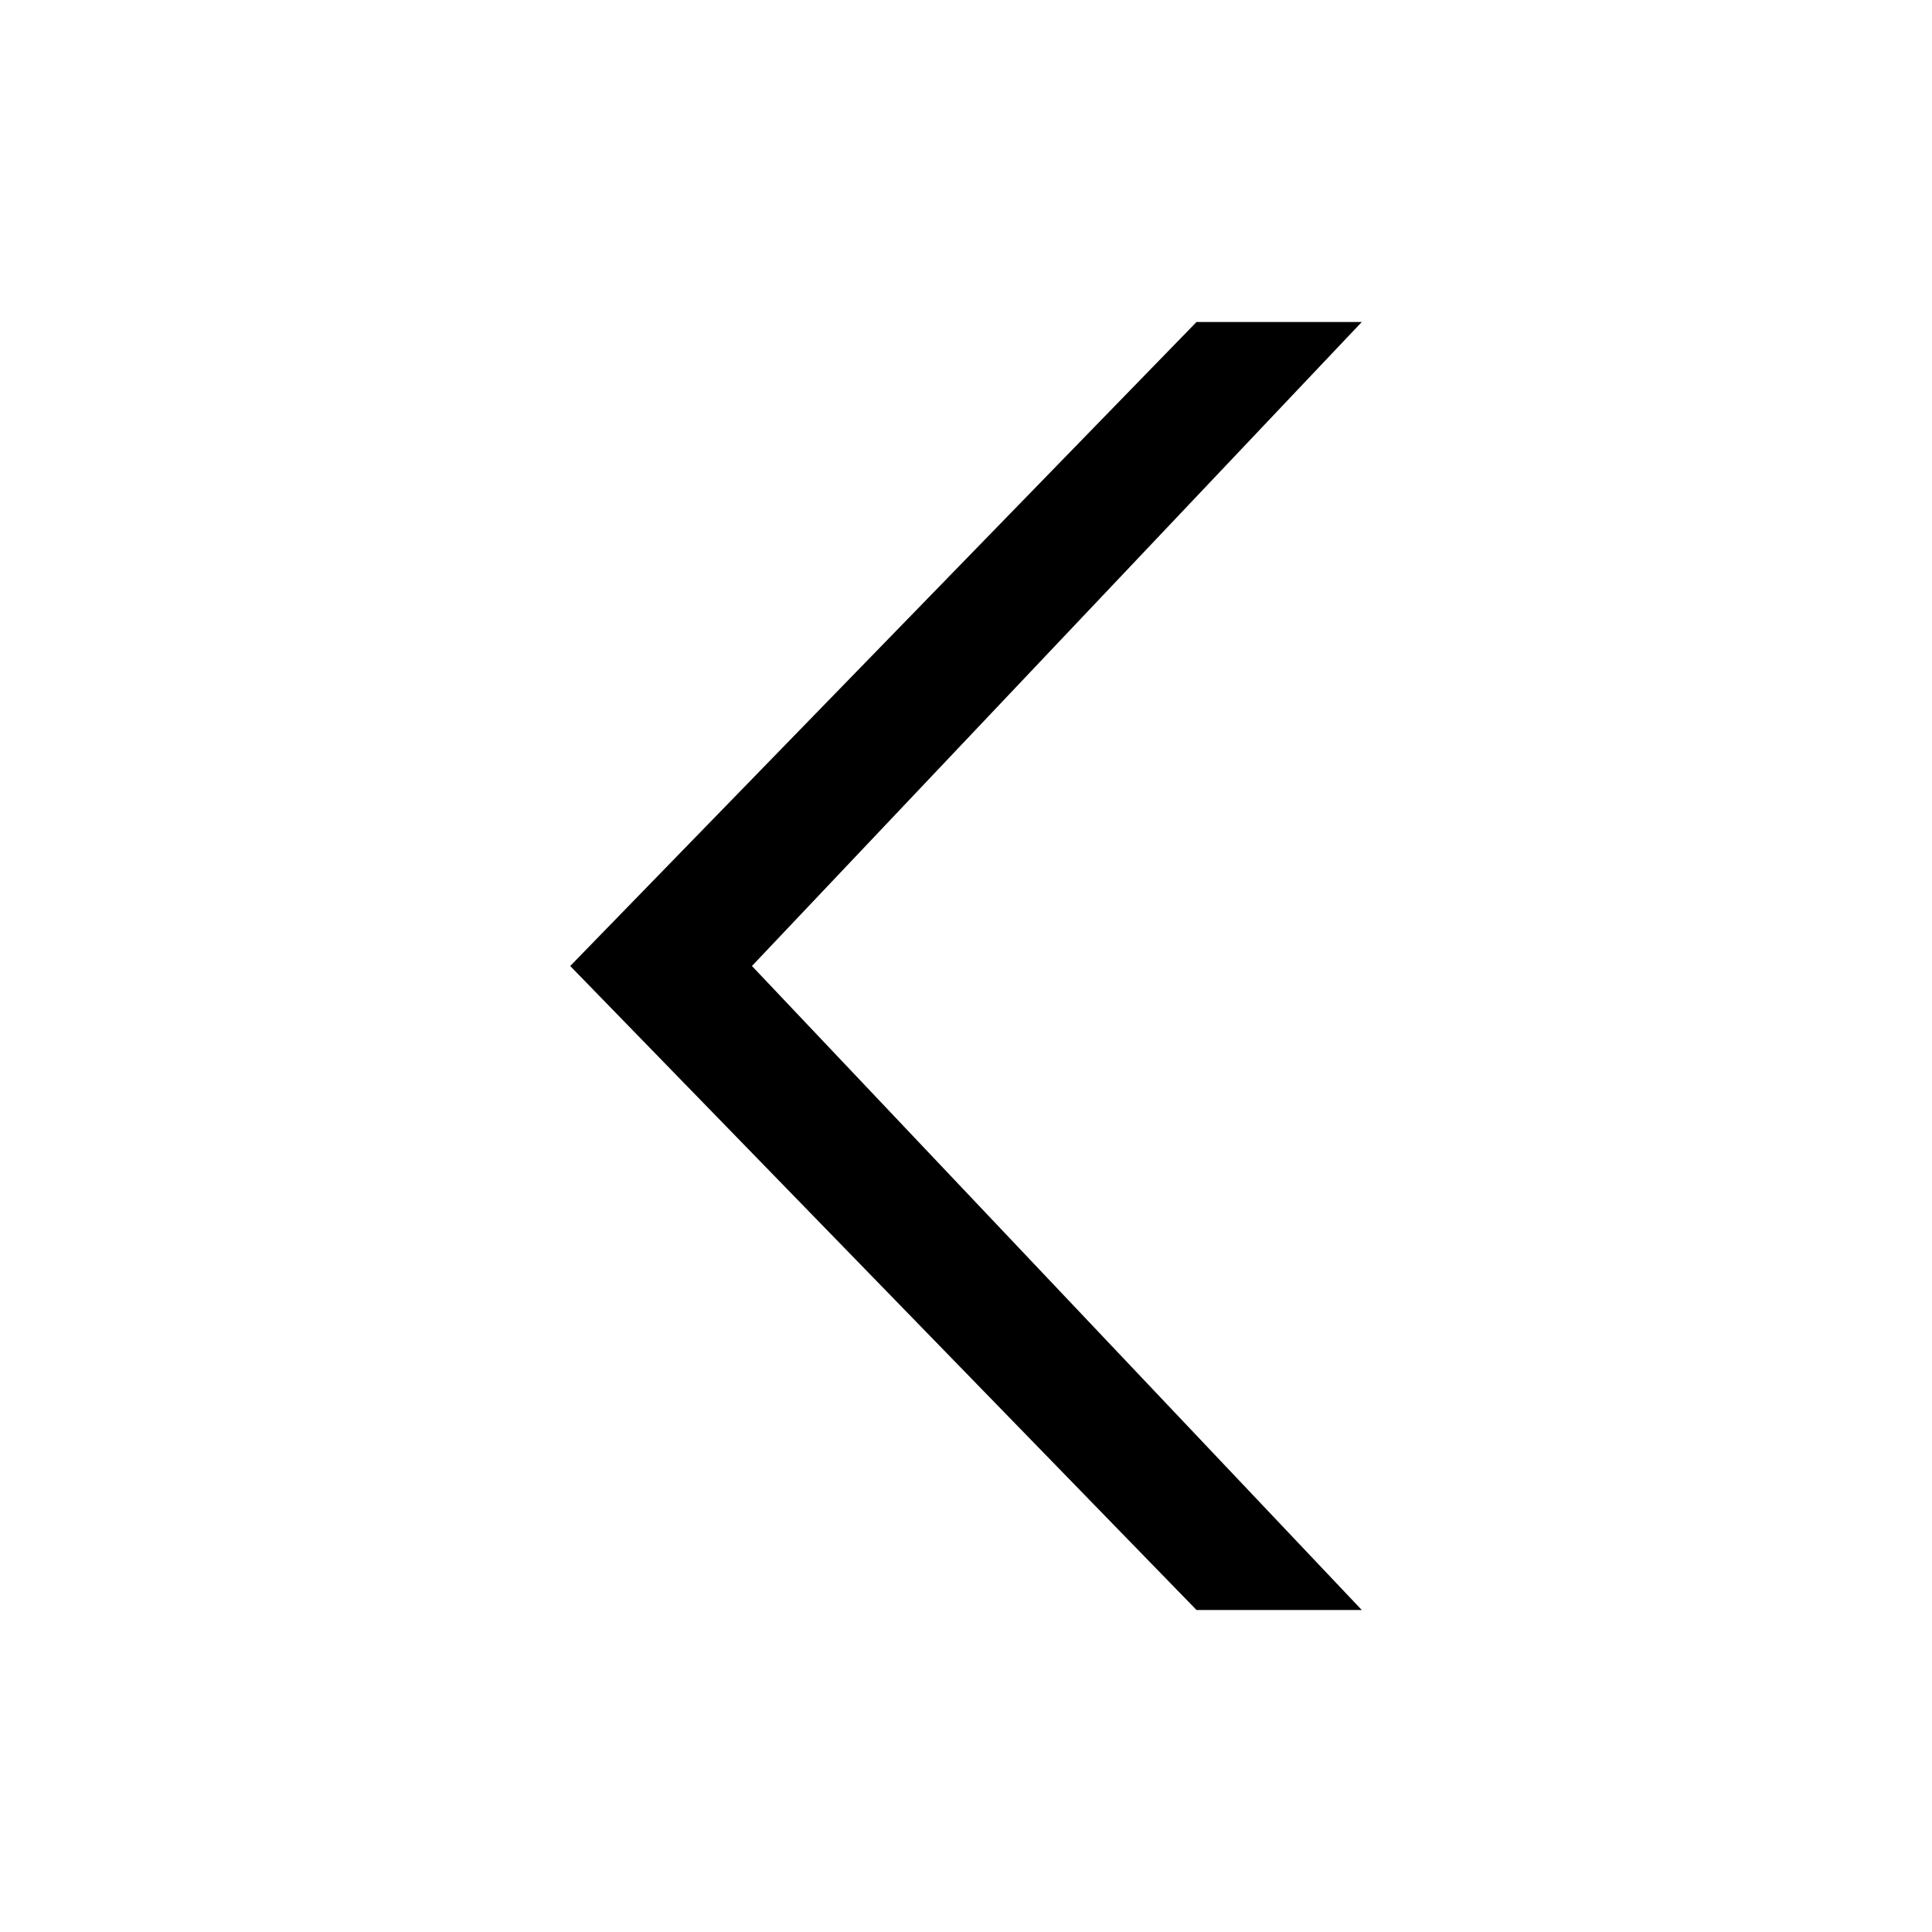
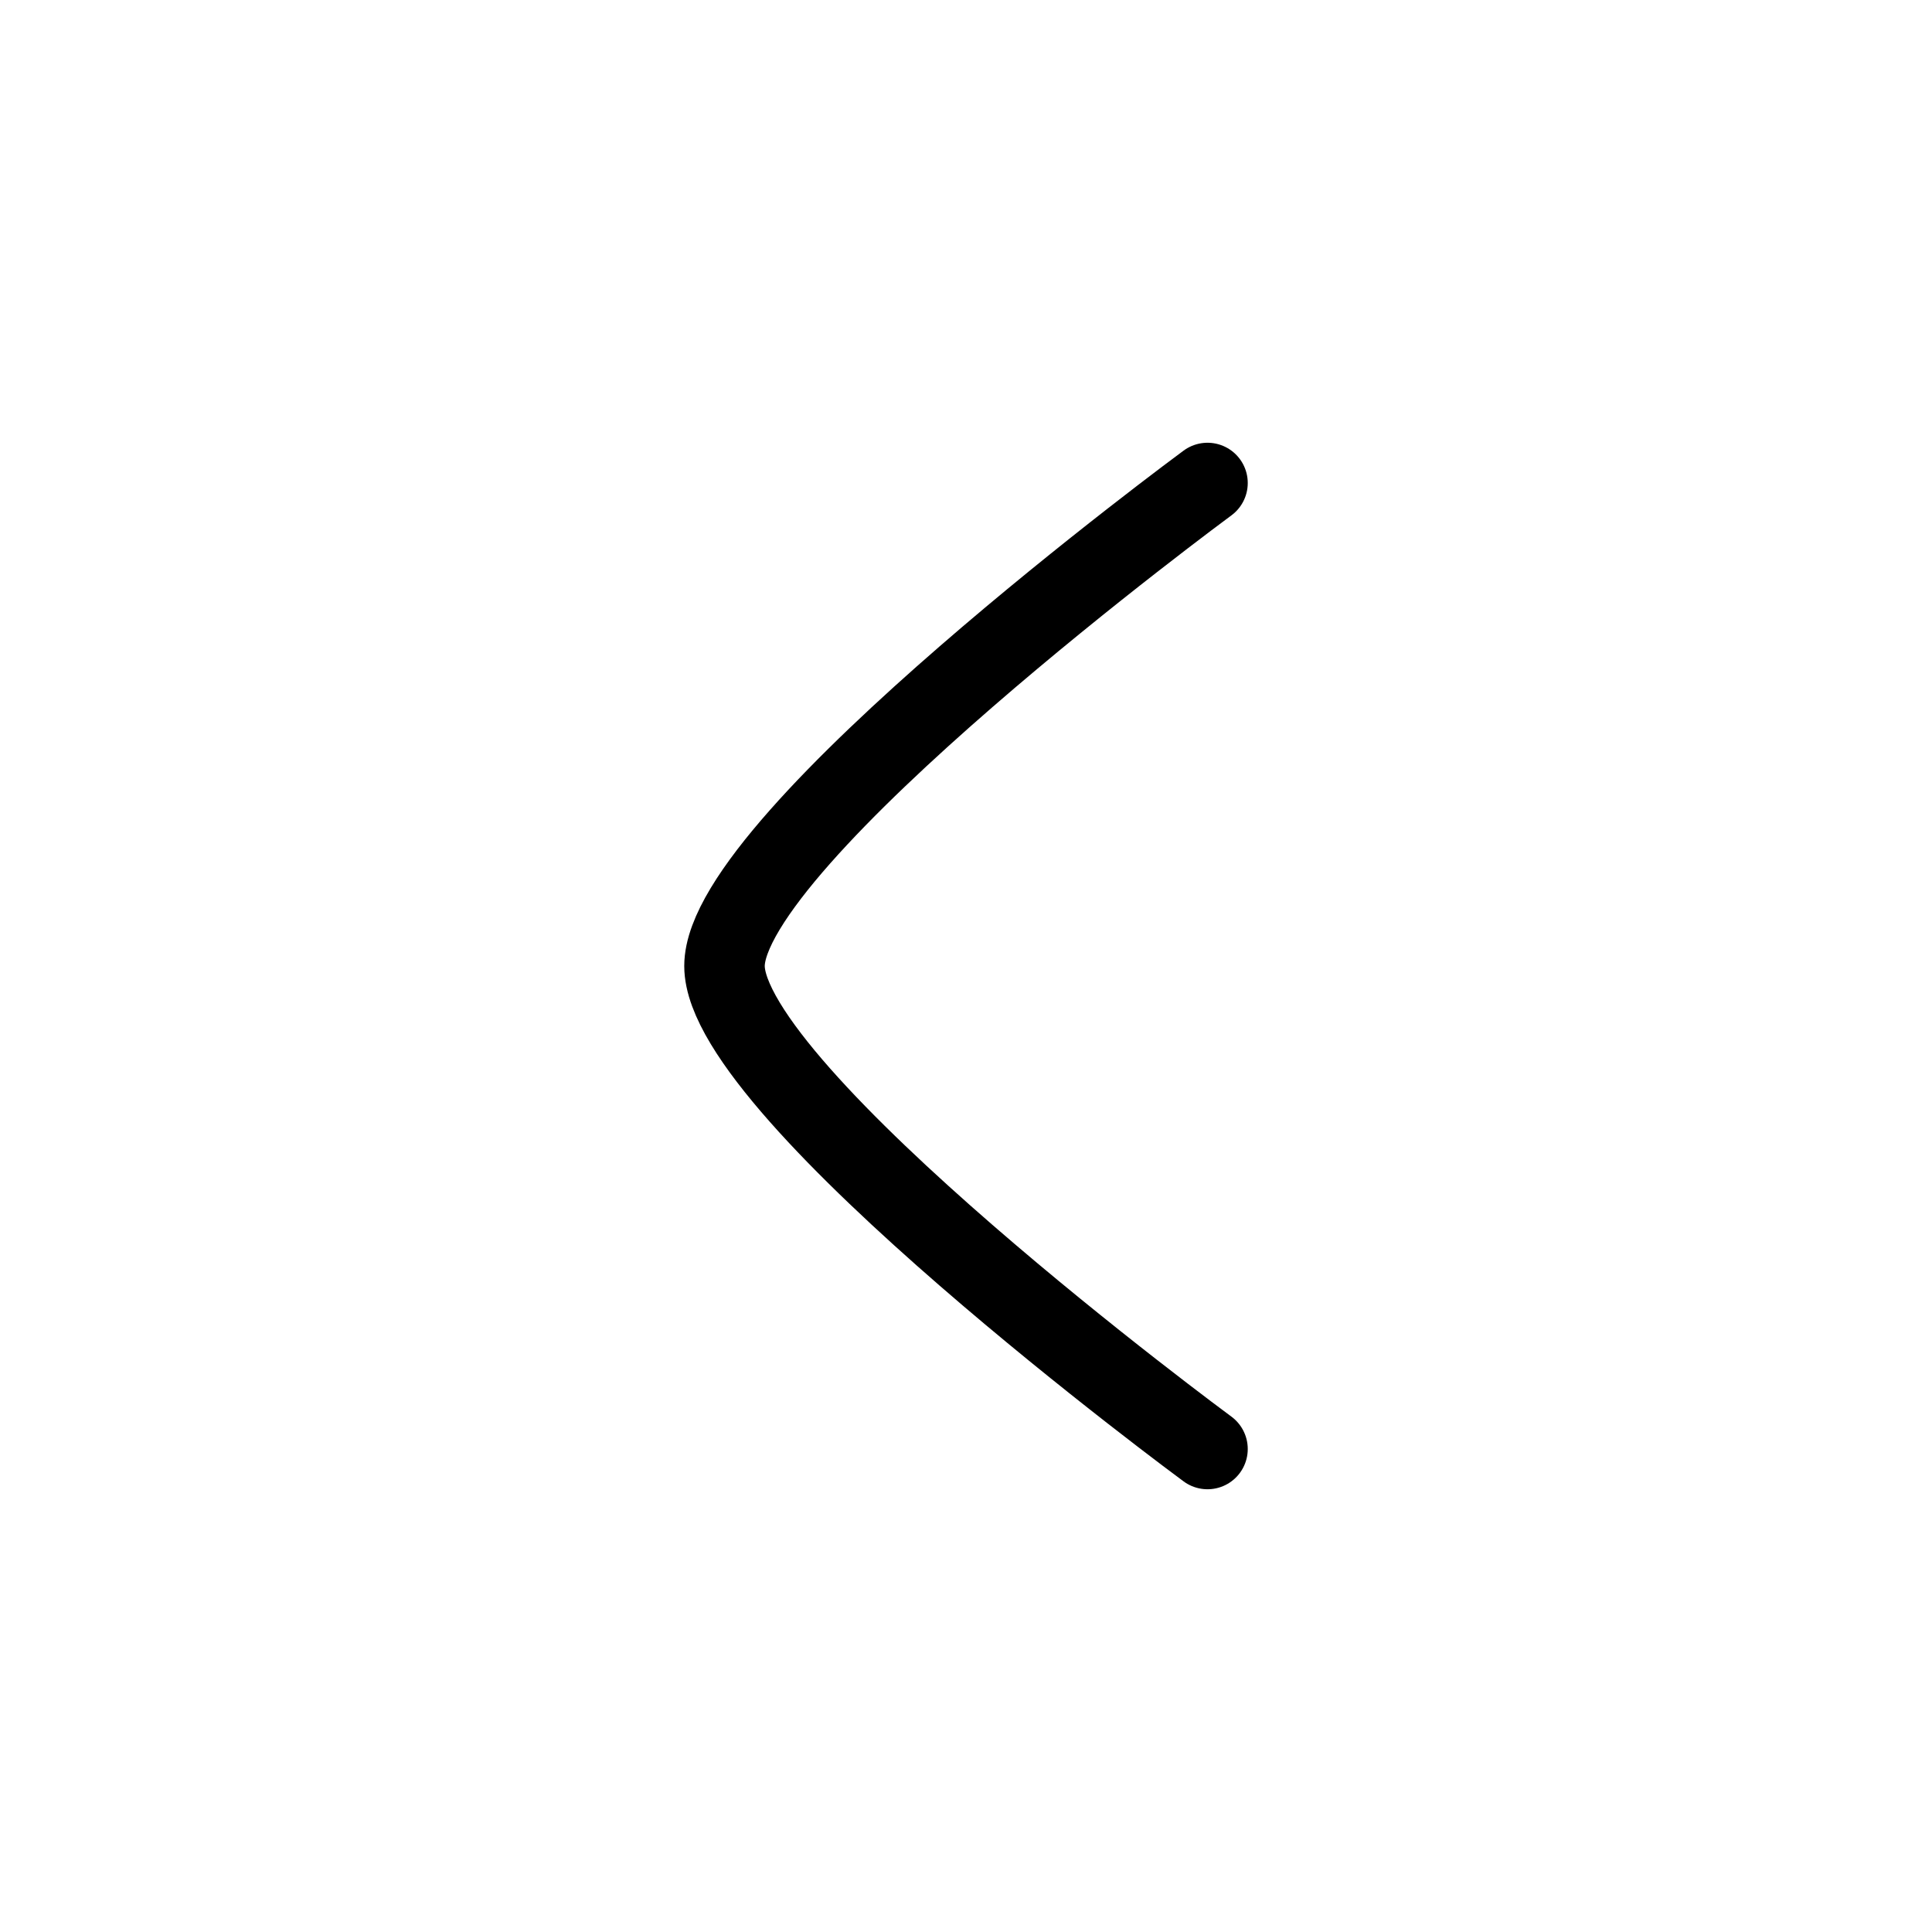
- <svg xmlns="http://www.w3.org/2000/svg" version="1.1" width="48" height="48" viewBox="0 0 48 48" enable-background="new 0 0 76.00 76.00" xml:space="preserve" id="svg4">
-   <defs id="defs8" />
-   <path fill="#000000" fill-opacity="1" stroke-width="0.205" stroke-linejoin="round" d="M 18.682,24 33.833,40 H 29.727 L 14.167,24 29.727,8 h 4.106 z" id="path2" />
+ <svg xmlns="http://www.w3.org/2000/svg" width="24" height="24" viewBox="0 0 24 24">
+   <path fill="none" stroke="#000000" stroke-linecap="round" stroke-linejoin="round" stroke-width="1" d="M15 6s-6 4.419-6 6s6 6 6 6" />
</svg>
